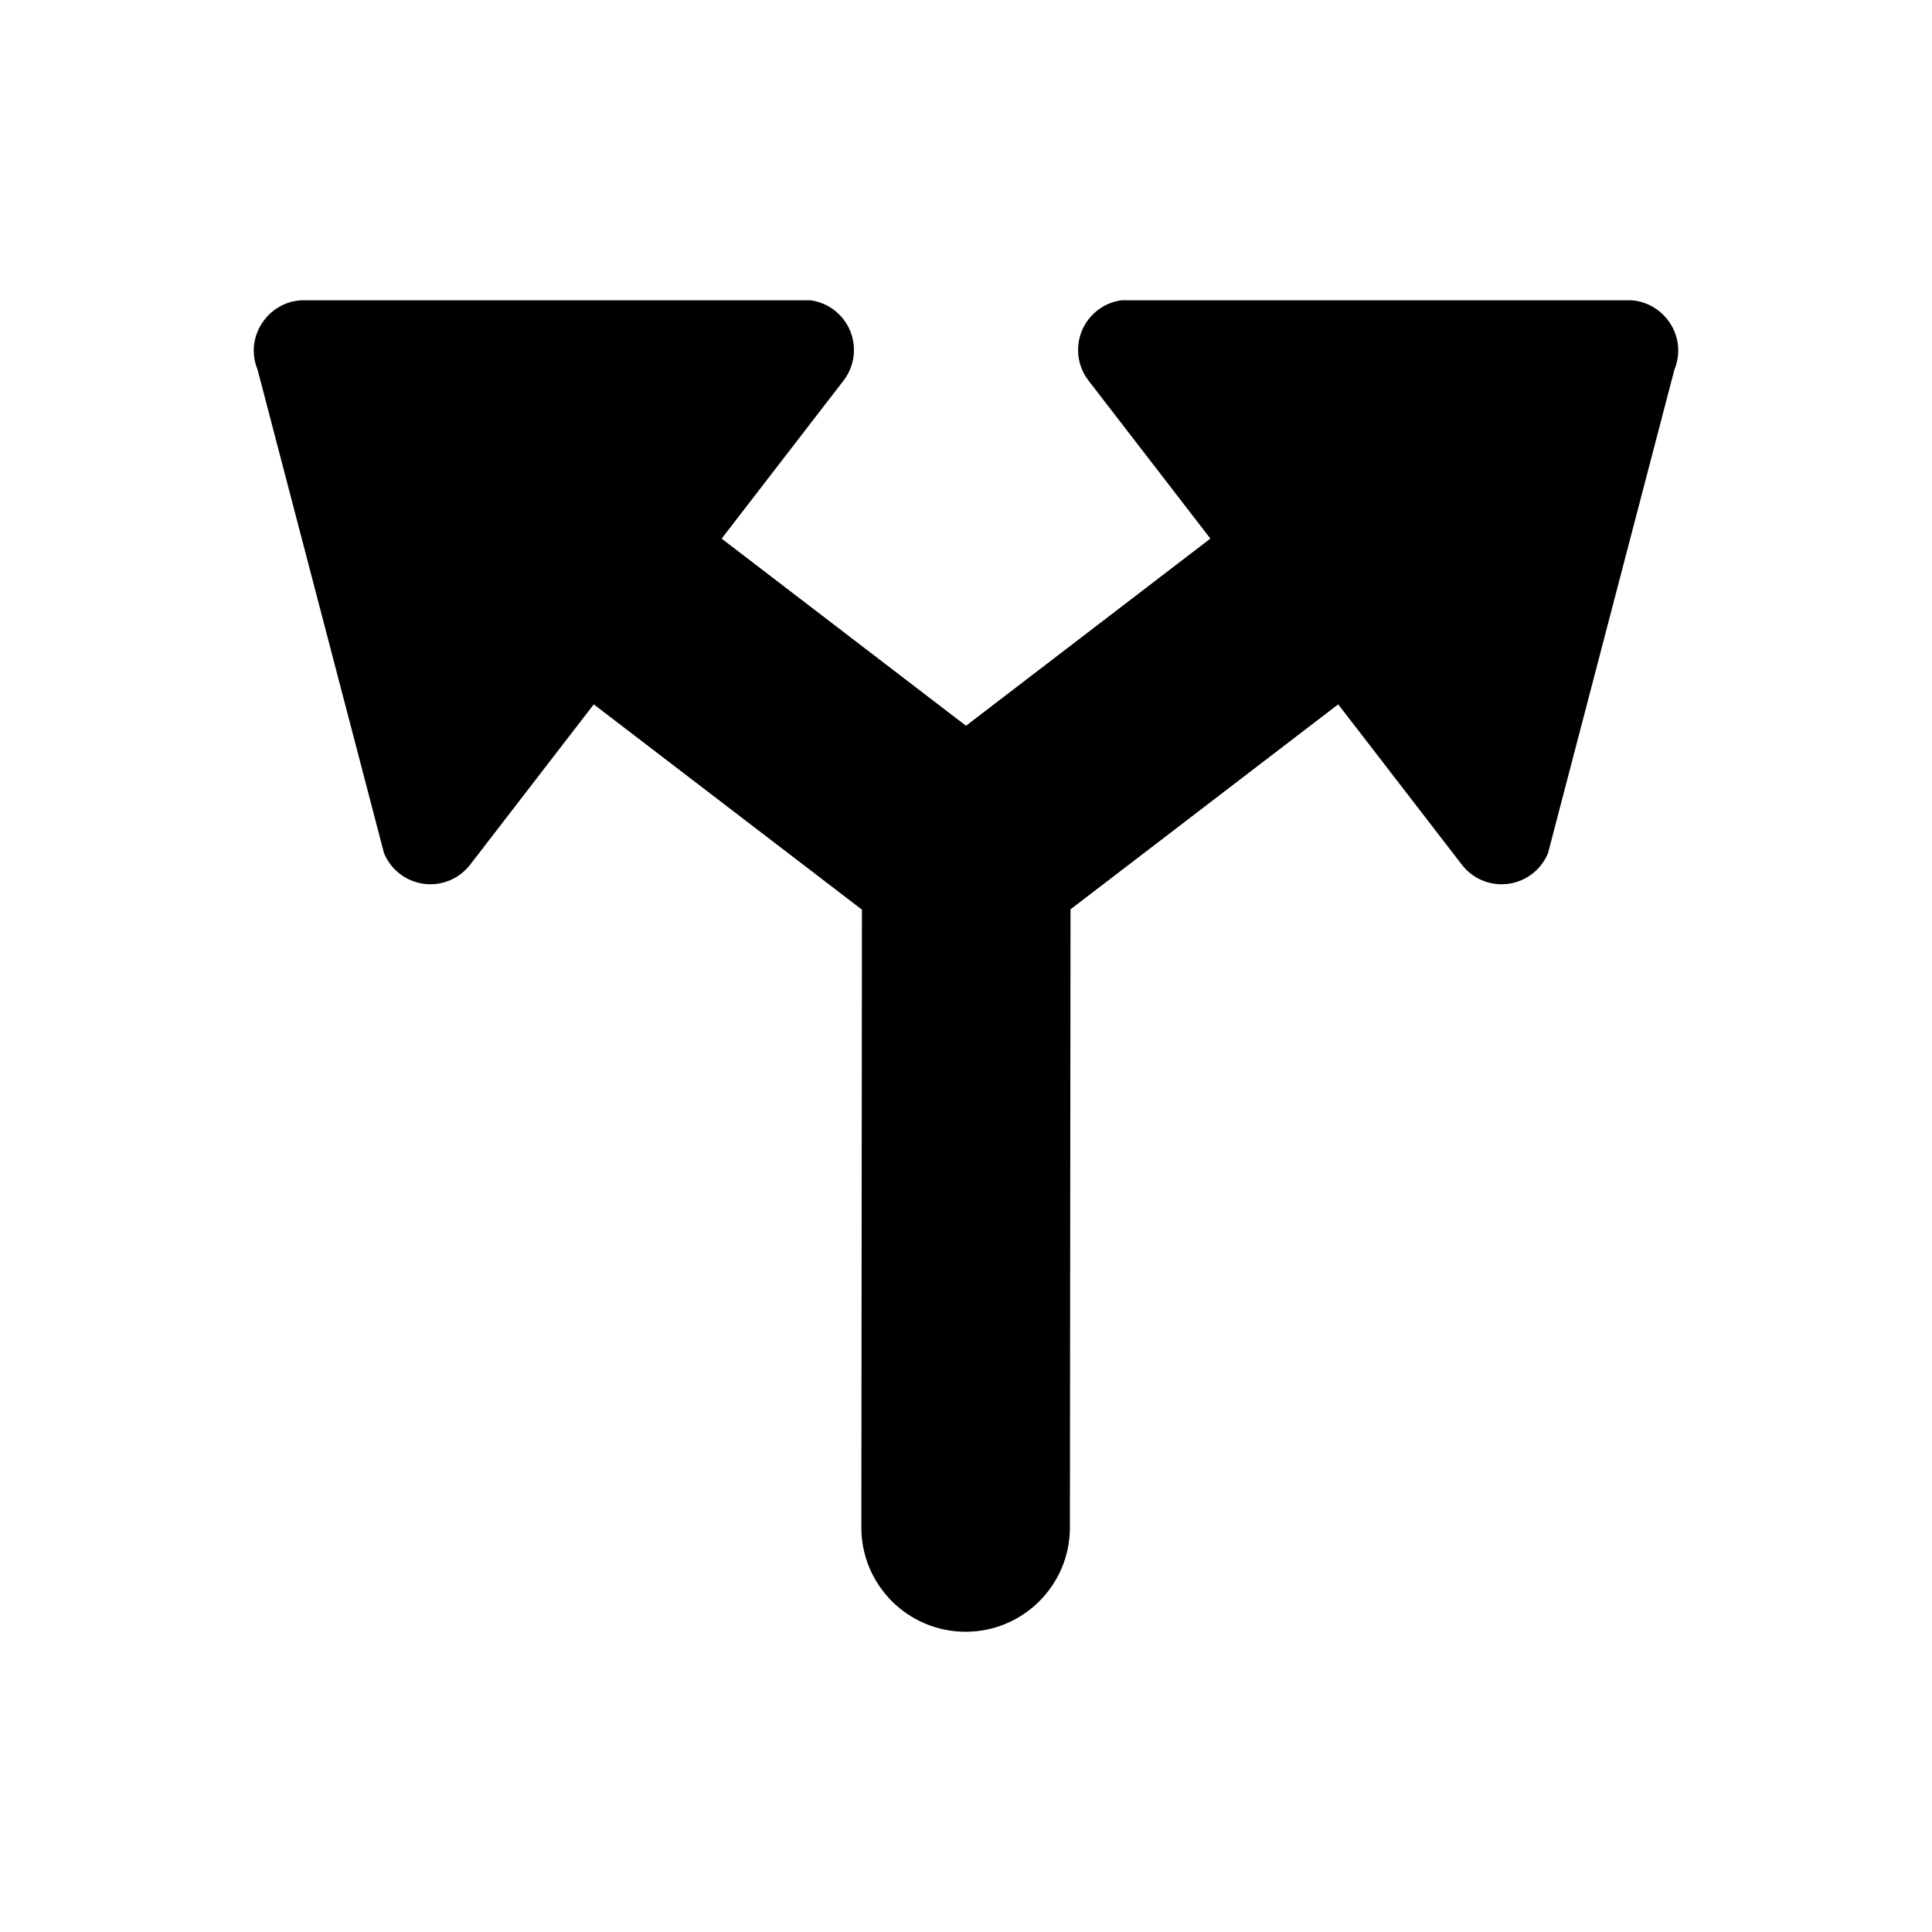
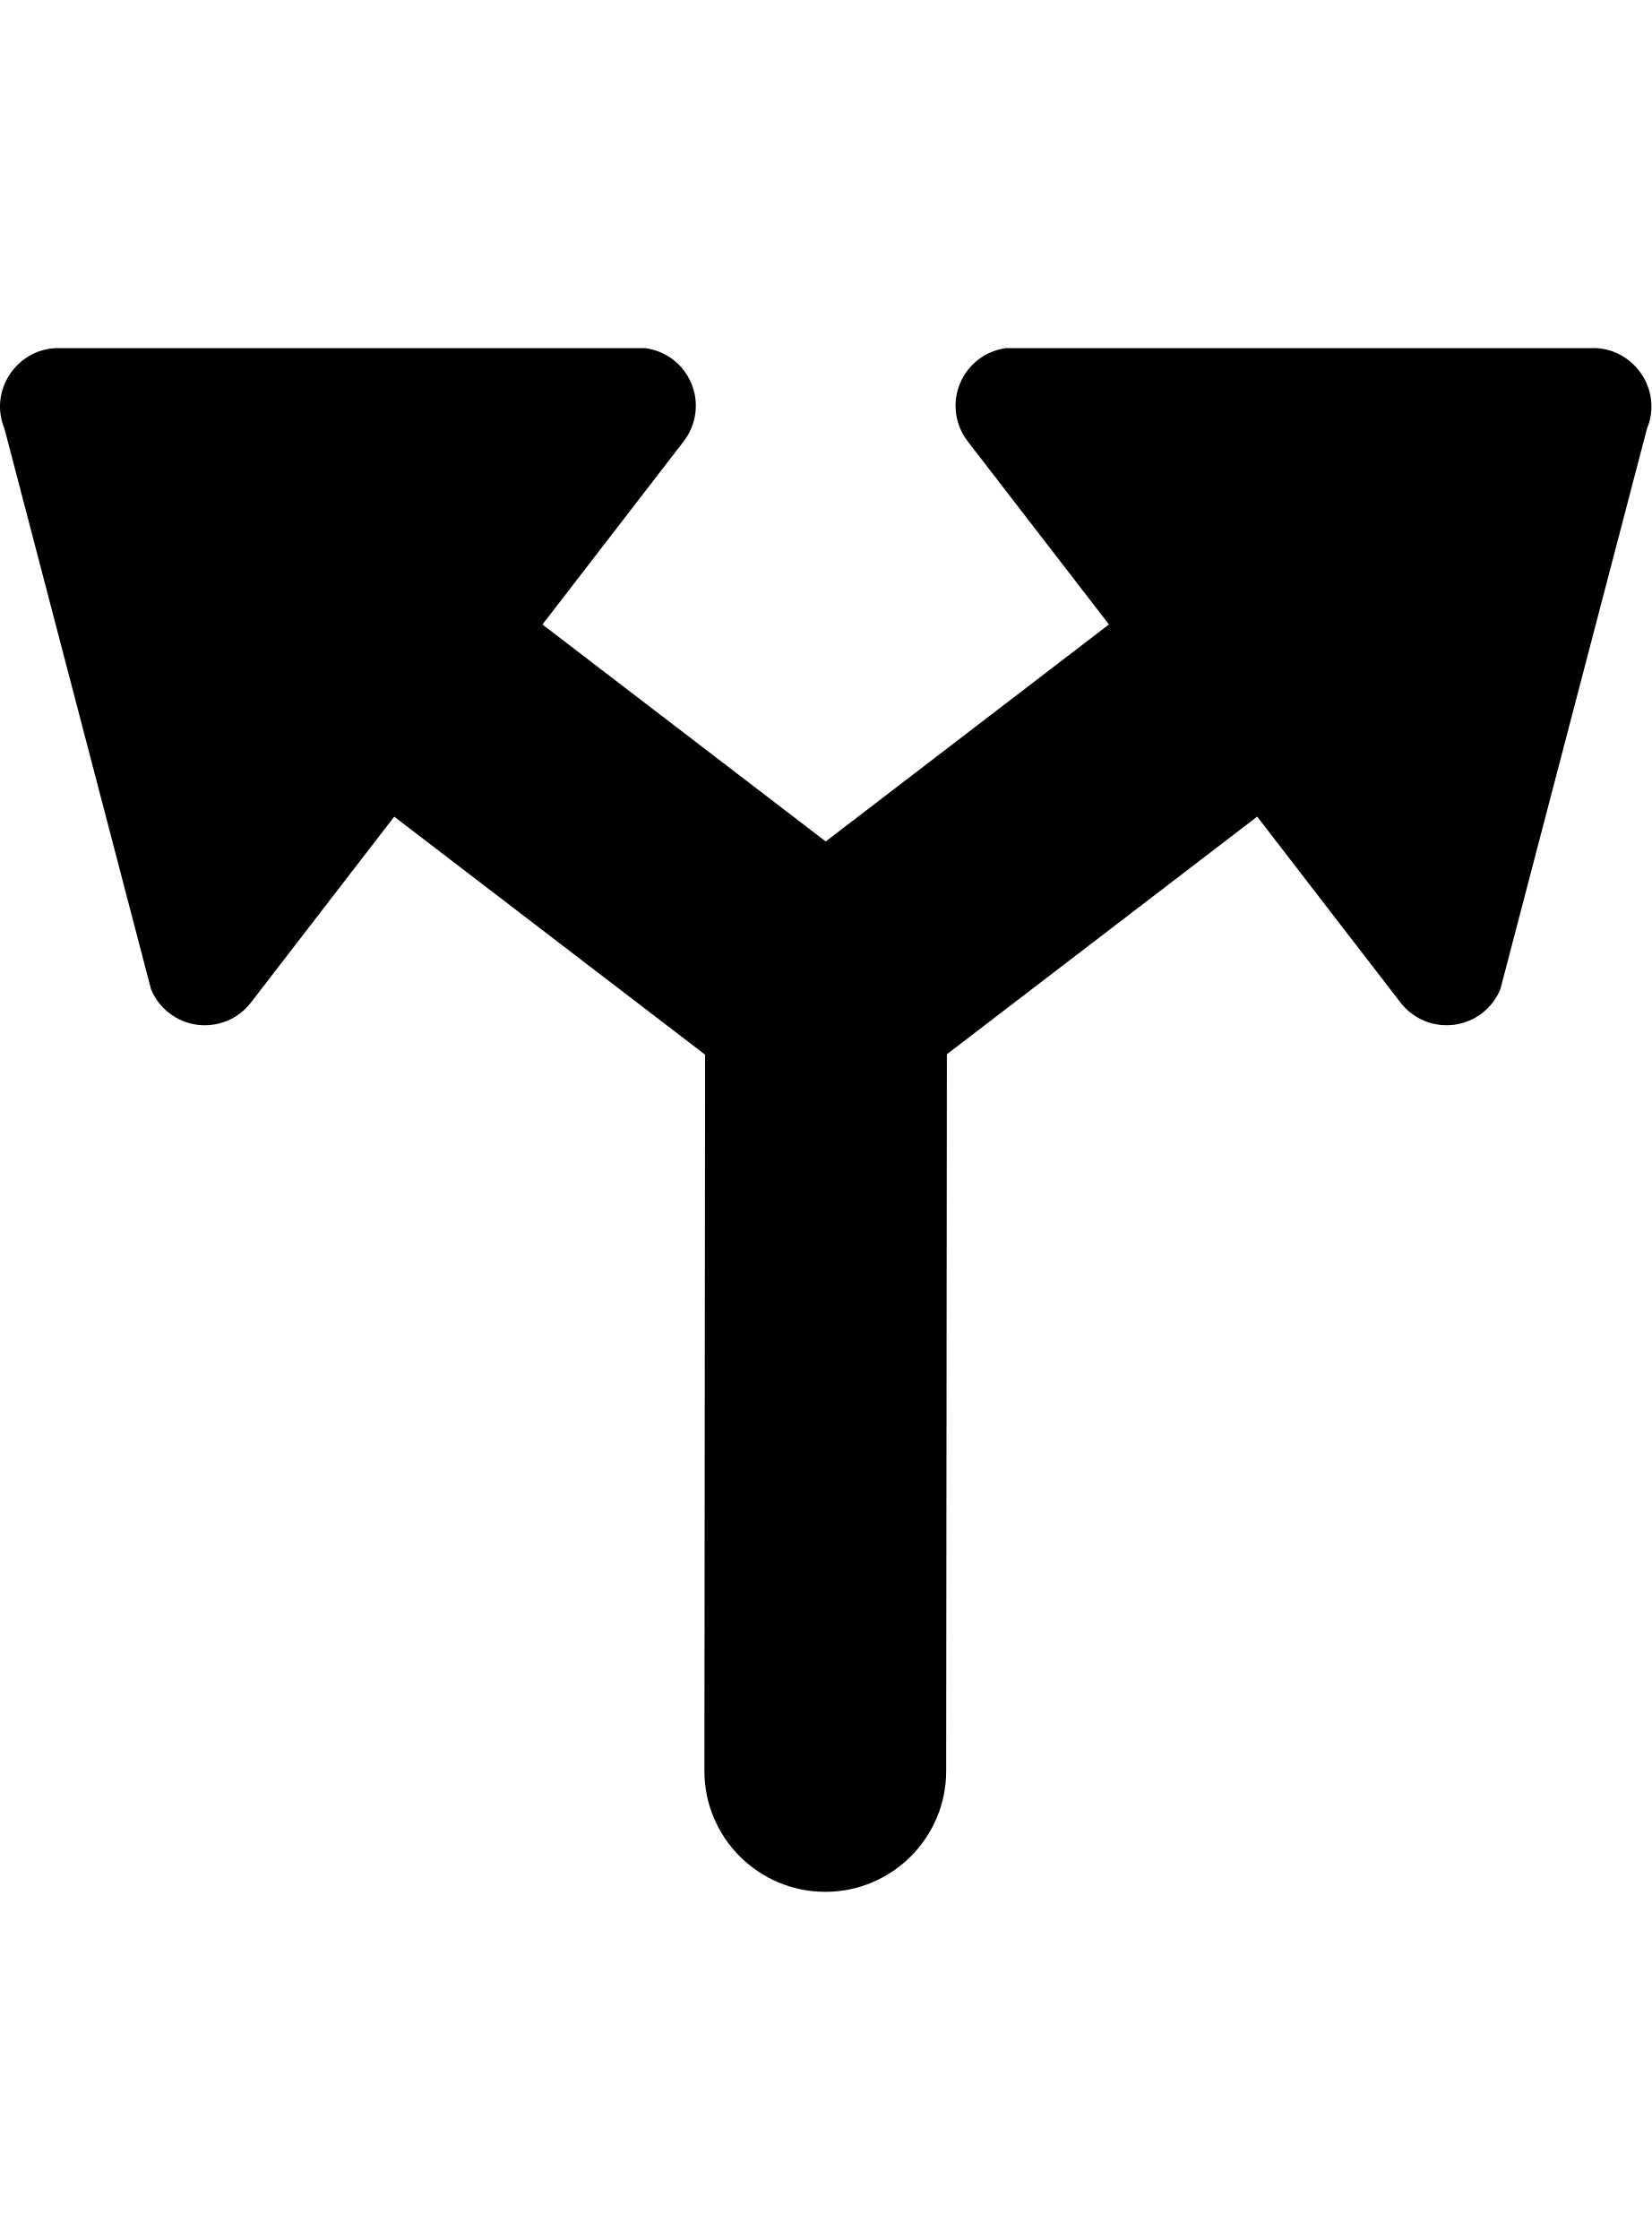
- <svg xmlns="http://www.w3.org/2000/svg" viewBox="0 0 1200 1200" class="cf-icon-svg">
-   <path d="M1012.64,186.49h-316a31.15,31.15,0,0,0-20.54,49.9l66.24,85.89,9.45,12.25L600,450.78,448.23,334.55l9.45-12.25,66.24-85.89a31.15,31.15,0,0,0-20.54-49.9h-316c-20.88.94-35.77,22.74-27.39,43.11l78.54,300.32A31.16,31.16,0,0,0,292,537.1l59-76.53,17.8-23.08L535.37,565,535,948.74a64.77,64.77,0,1,0,129.54,0l.37-383.93L831.17,437.49,849,460.57l59,76.53a31.16,31.16,0,0,0,53.5-7.18L1040,229.6C1048.42,209.23,1033.53,187.43,1012.64,186.49Z" />
+ <svg xmlns="http://www.w3.org/2000/svg" viewBox="0 0 884.82 1200" class="cf-icon-svg">
+   <path d="M855.05,186.49H539a31.15,31.15,0,0,0-20.54,49.9l66.24,85.89,9.45,12.25L442.41,450.78,290.64,334.55l9.45-12.25,66.24-85.89a31.15,31.15,0,0,0-20.54-49.9h-316C8.88,187.43-6,209.23,2.38,229.61L80.92,529.93a31.16,31.16,0,0,0,53.5,7.18l59-76.53,17.8-23.08L377.78,565l-.37,383.71a64.77,64.77,0,1,0,129.54,0l.37-383.93L673.58,437.49l17.8,23.08,59,76.53a31.16,31.16,0,0,0,53.5-7.18L882.44,229.6C890.83,209.23,875.94,187.43,855.05,186.49Z" />
</svg>
